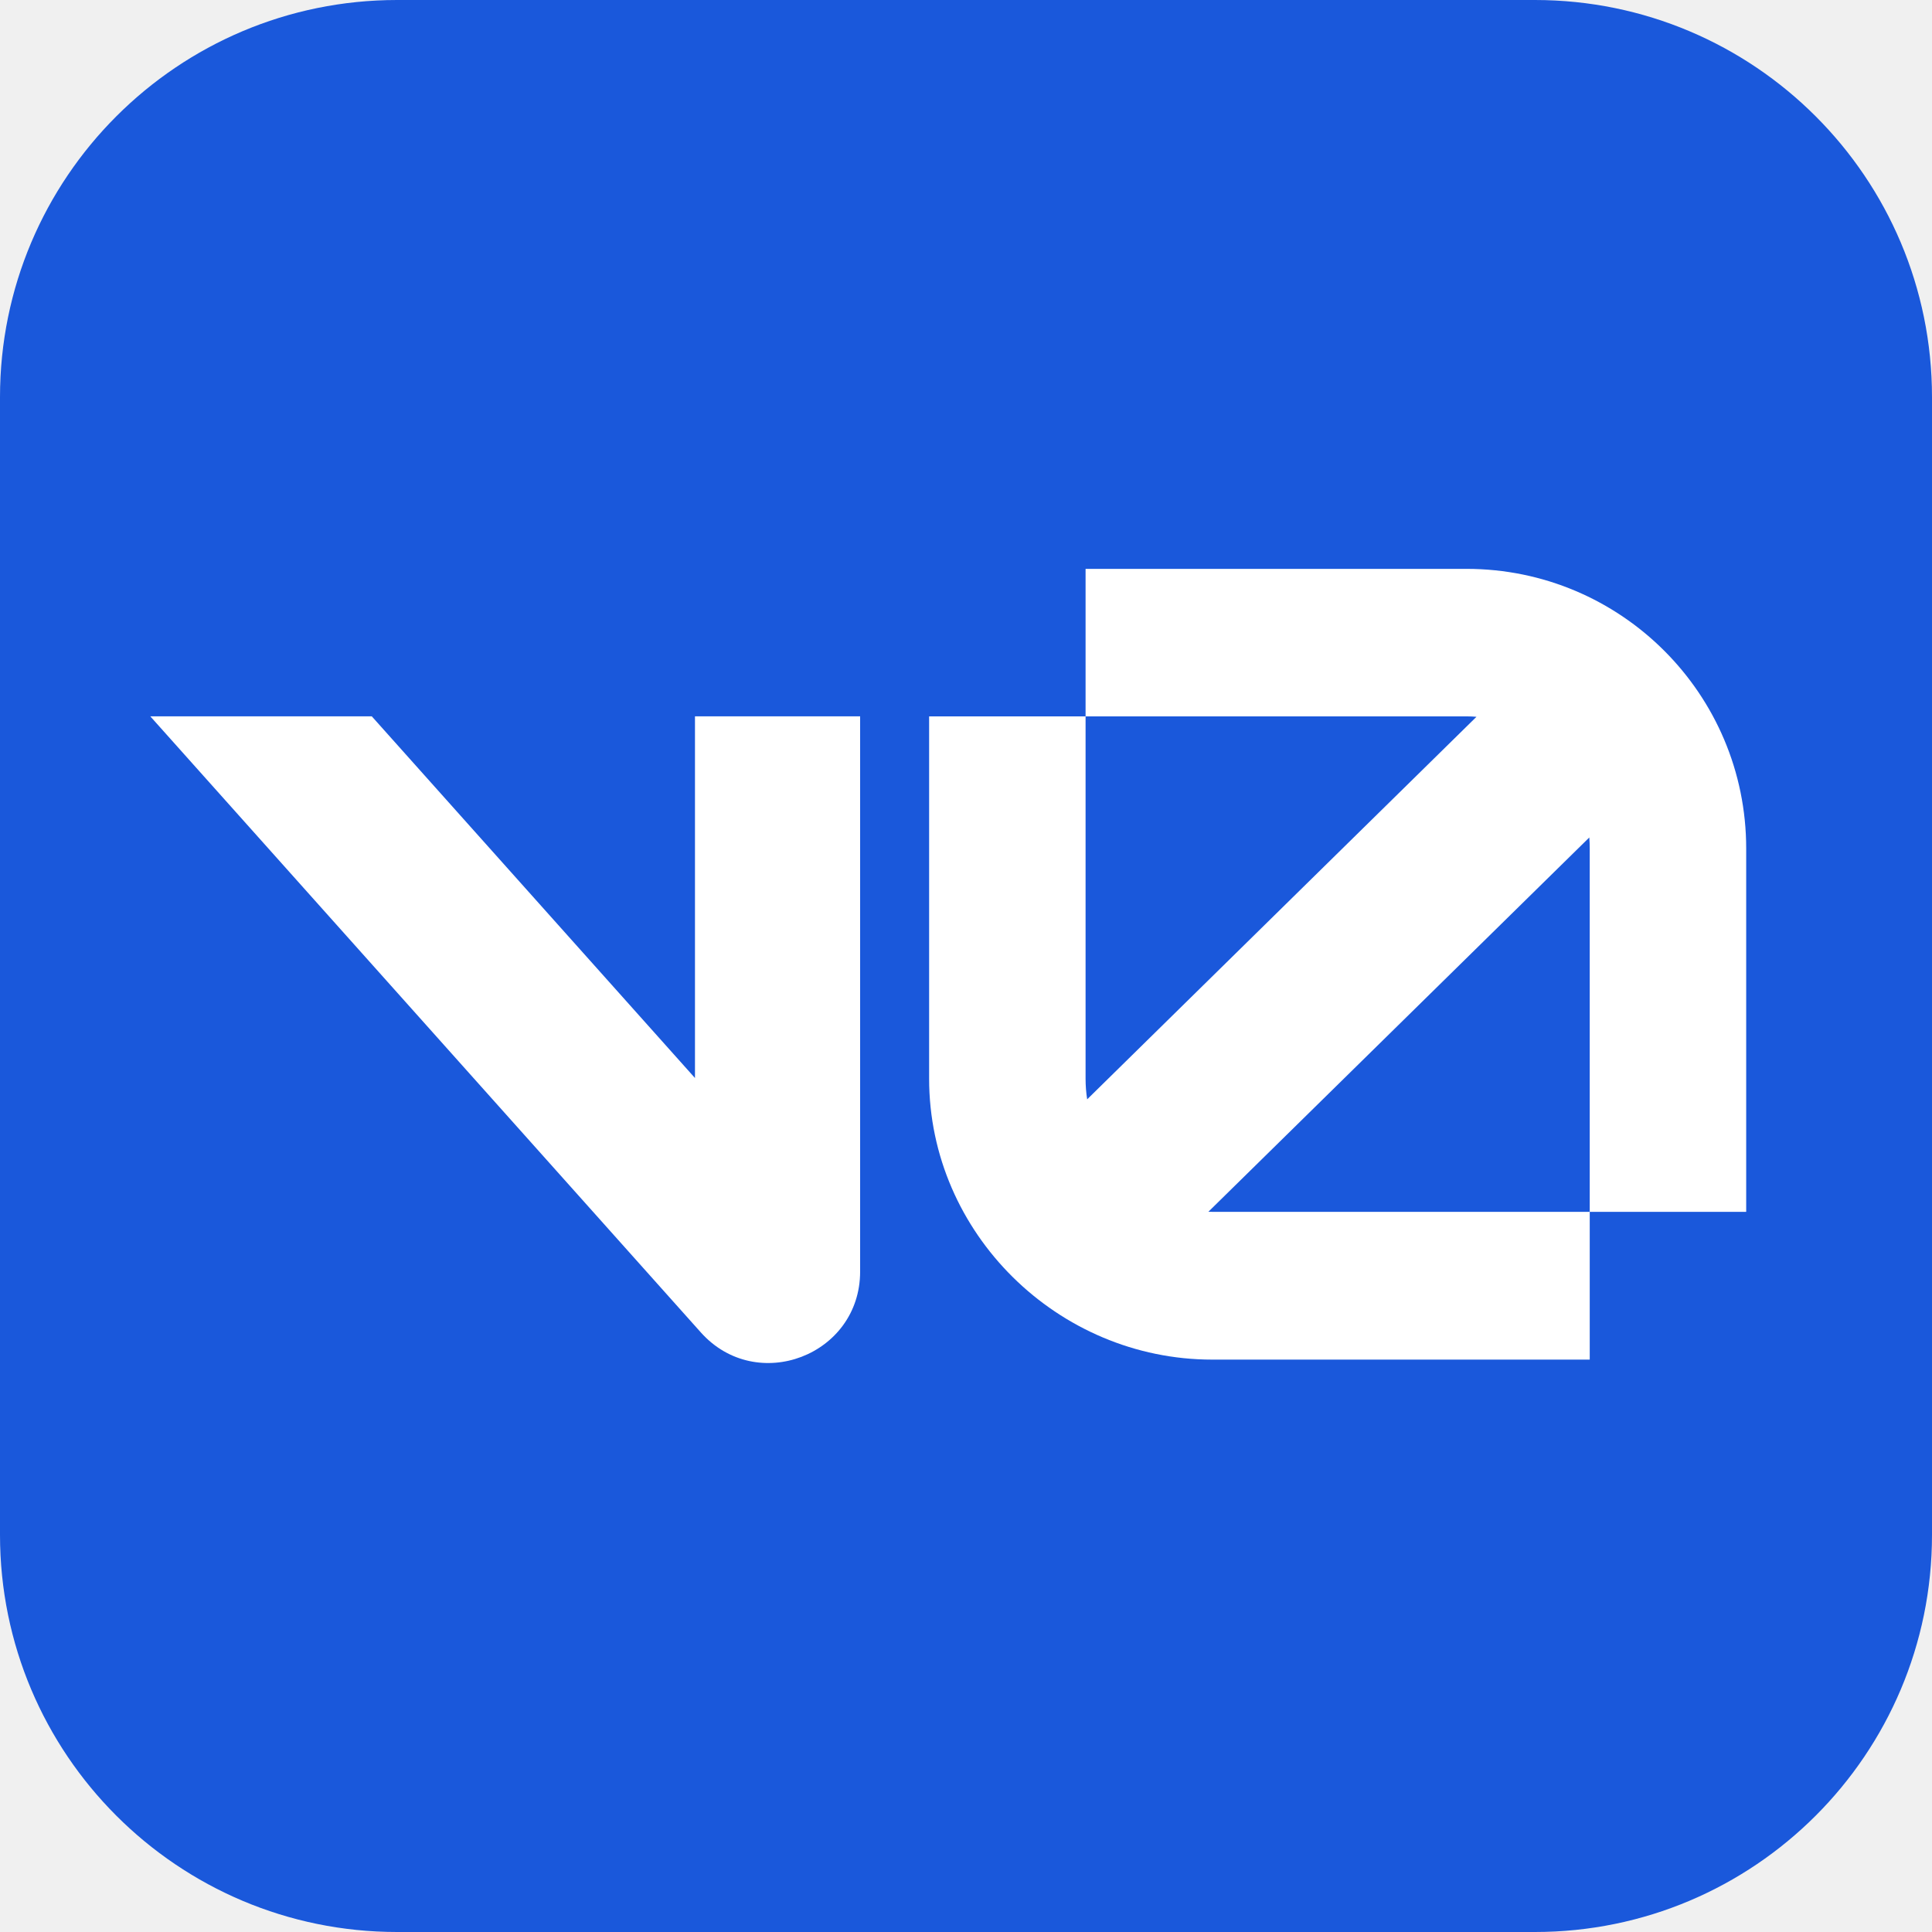
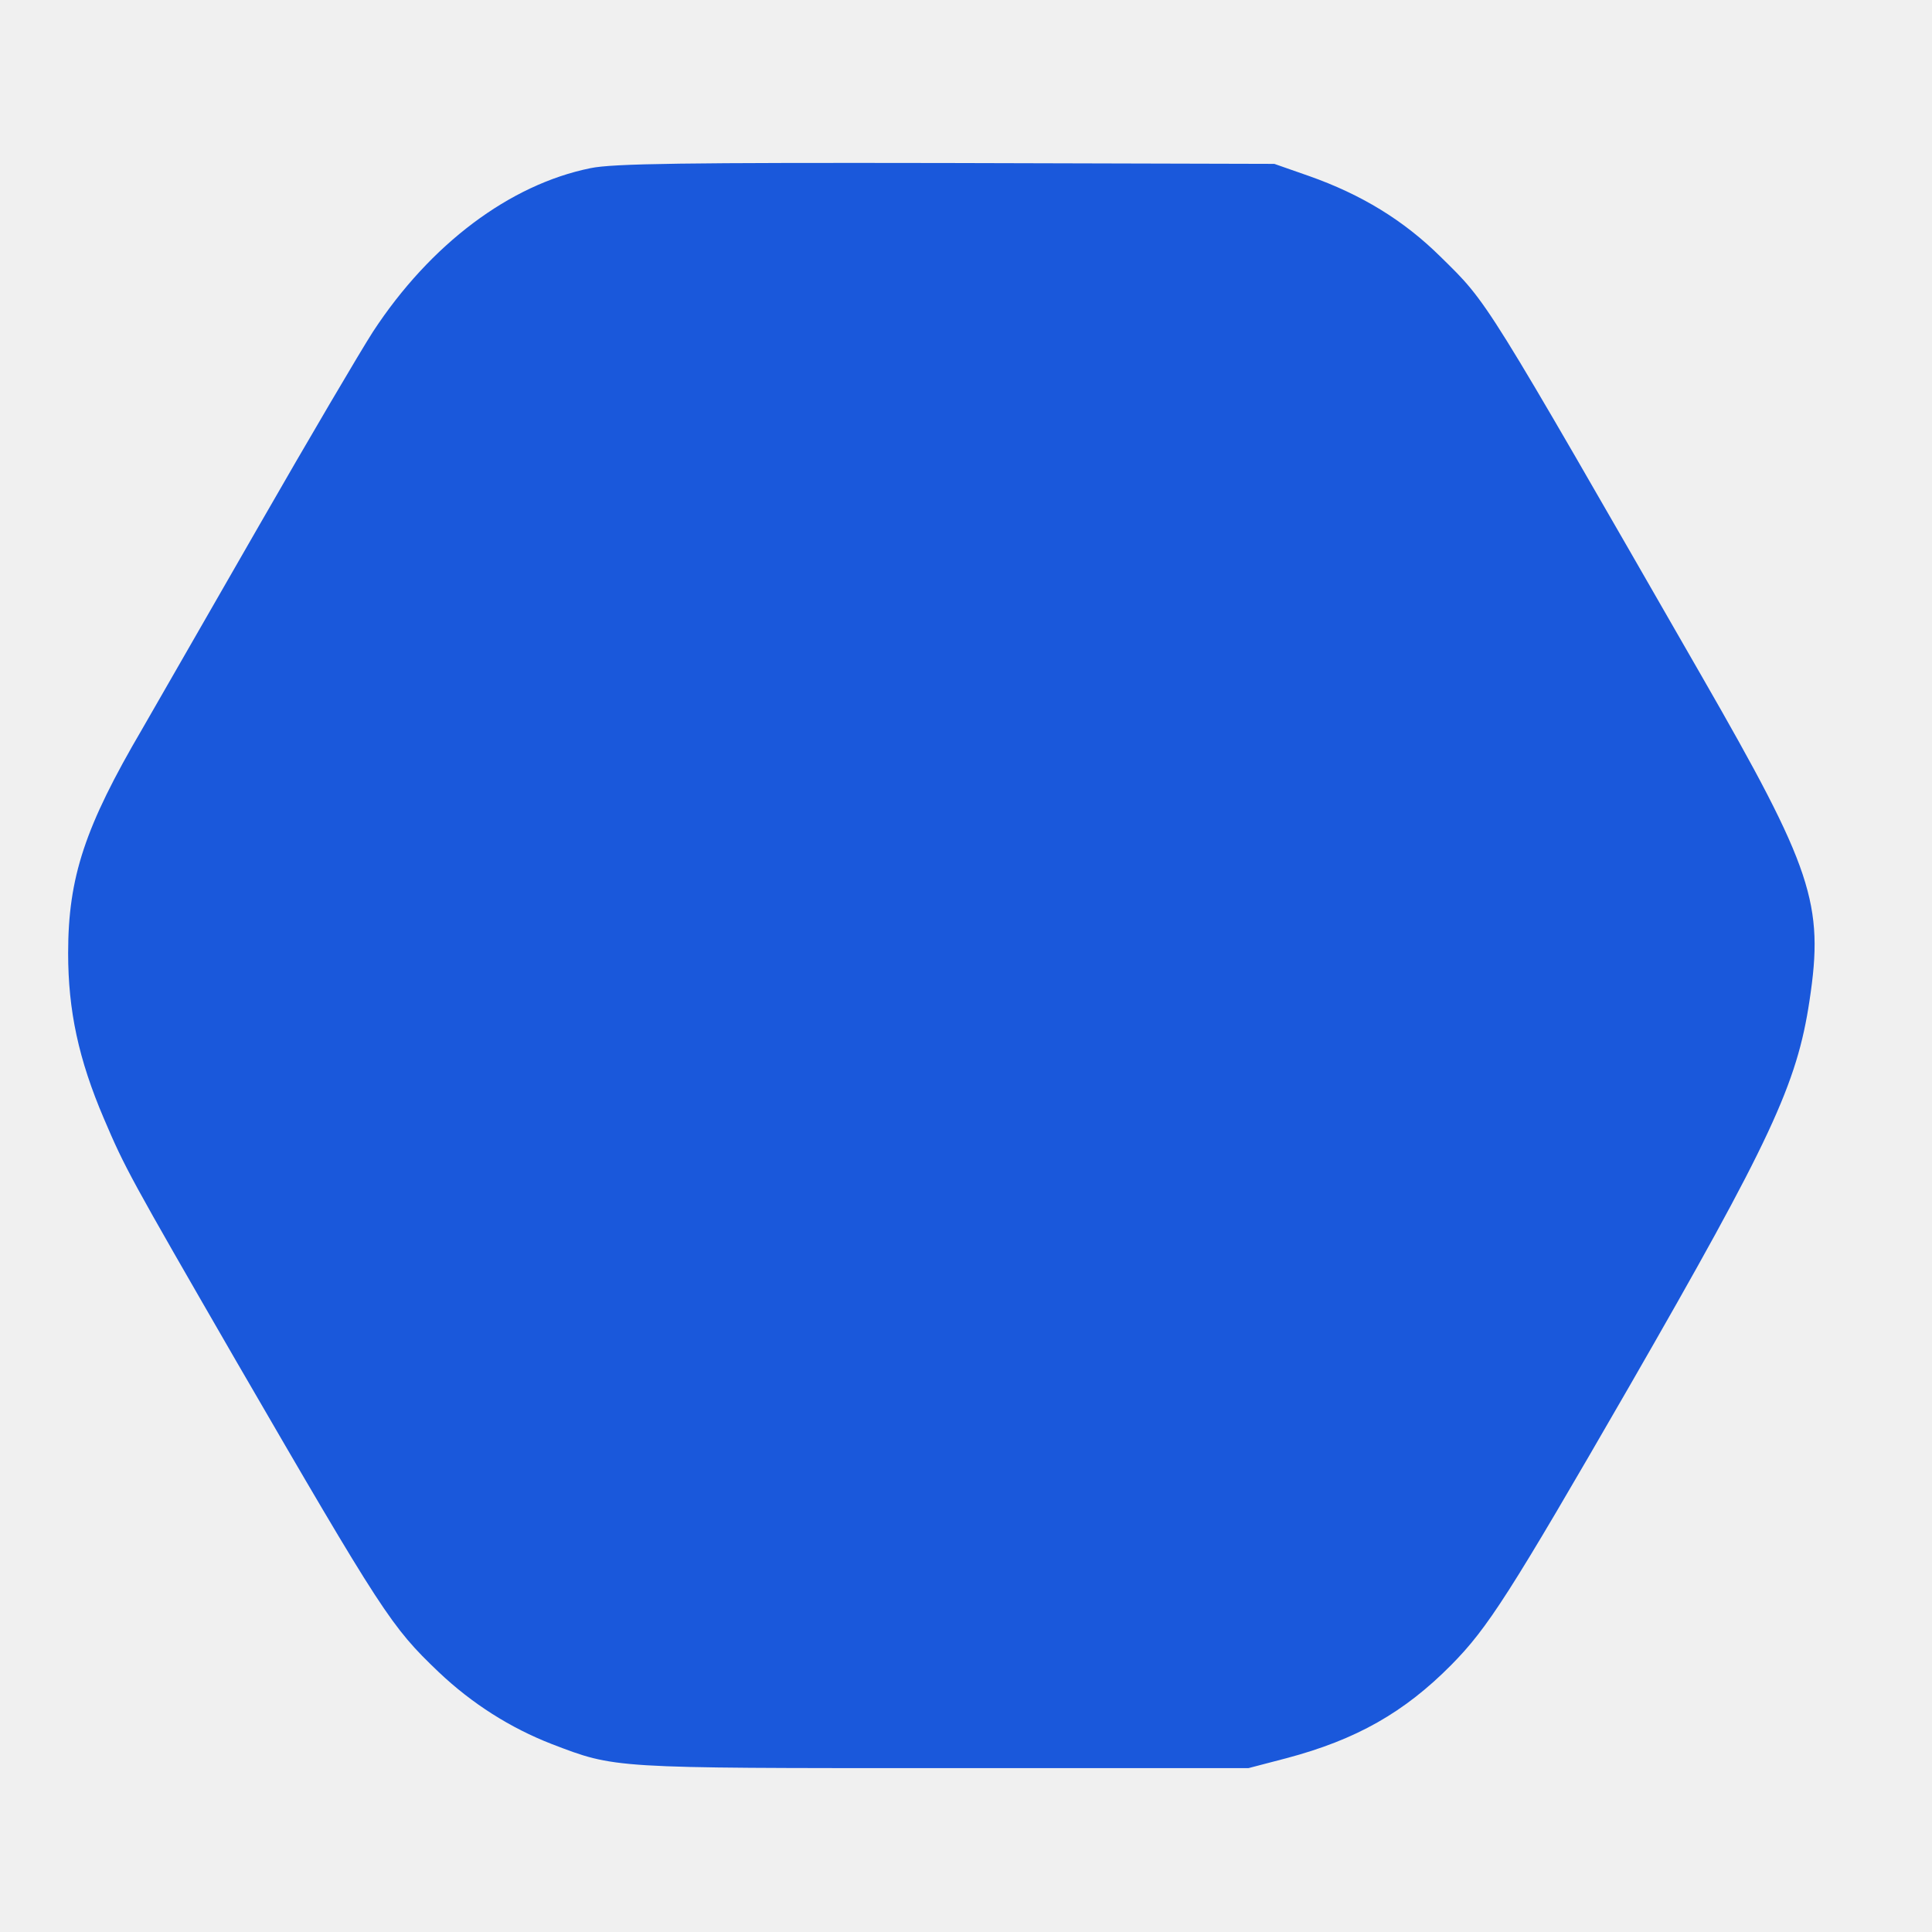
- <svg xmlns="http://www.w3.org/2000/svg" width="180" height="180" viewBox="0 0 180 180" fill="none">
-   <g clip-path="url(#clip)">
-     <rect width="180" height="180" rx="37" fill="#1a58db" />
-     <g style="transform: scale(95%); transform-origin: center" fill="#ffffff">
-       <path d="M101.141 53H136.632C151.023 53 162.689 64.666 162.689 79.057V112.904H148.112V79.057C148.112 78.71 148.098 78.366 148.072 78.025L112.581 112.898C112.701 112.902 112.821 112.904 112.941 112.904H148.112V126.672H112.941C98.55 126.672 86.564 114.891 86.564 100.5V66.743H101.141V100.5C101.141 101.15 101.191 101.792 101.289 102.422L137.56 66.782C137.255 66.756 136.945 66.743 136.632 66.743H101.141V53Z" />
-       <path d="M65.293 124.136L14 66.737H34.636L64.749 100.436V66.737H80.136V118.47C80.136 126.278 70.495 129.958 65.293 124.136Z" />
-     </g>
+ <svg xmlns="http://www.w3.org/2000/svg" version="1.1" width="180" height="180" viewBox="0 0 448 421" preserveAspectRatio="xMidYMid meet">
+   <g transform="translate(0,421) scale(0.1,-0.1)" fill="#1a58db" stroke="none">
+     <path d="M1369 3955 c-187 -38 -371 -176 -504 -379 -29 -45 -148 -247 -265 -451 -117 -203 -238 -415 -270 -470 -133 -227 -172 -344 -172 -520 0 -133 24 -246 83 -384 49 -115 60 -135 306 -561 341 -588 360 -617 470 -722 78 -74 167 -130 262 -167 149 -57 137 -56 906 -56 l710 0 88 23 c162 43 273 106 382 216 85 86 135 164 413 646 328 570 389 701 418 895 34 224 7 305 -250 752 -509 886 -494 863 -606 973 -85 84 -183 144 -305 187 l-80 28 -760 2 c-602 1 -774 -1 -826 -12z" />
  </g>
-   <defs>
-     <clipPath id="clip">
-       <rect width="180" height="180" fill="white" />
-     </clipPath>
-   </defs>
</svg>
